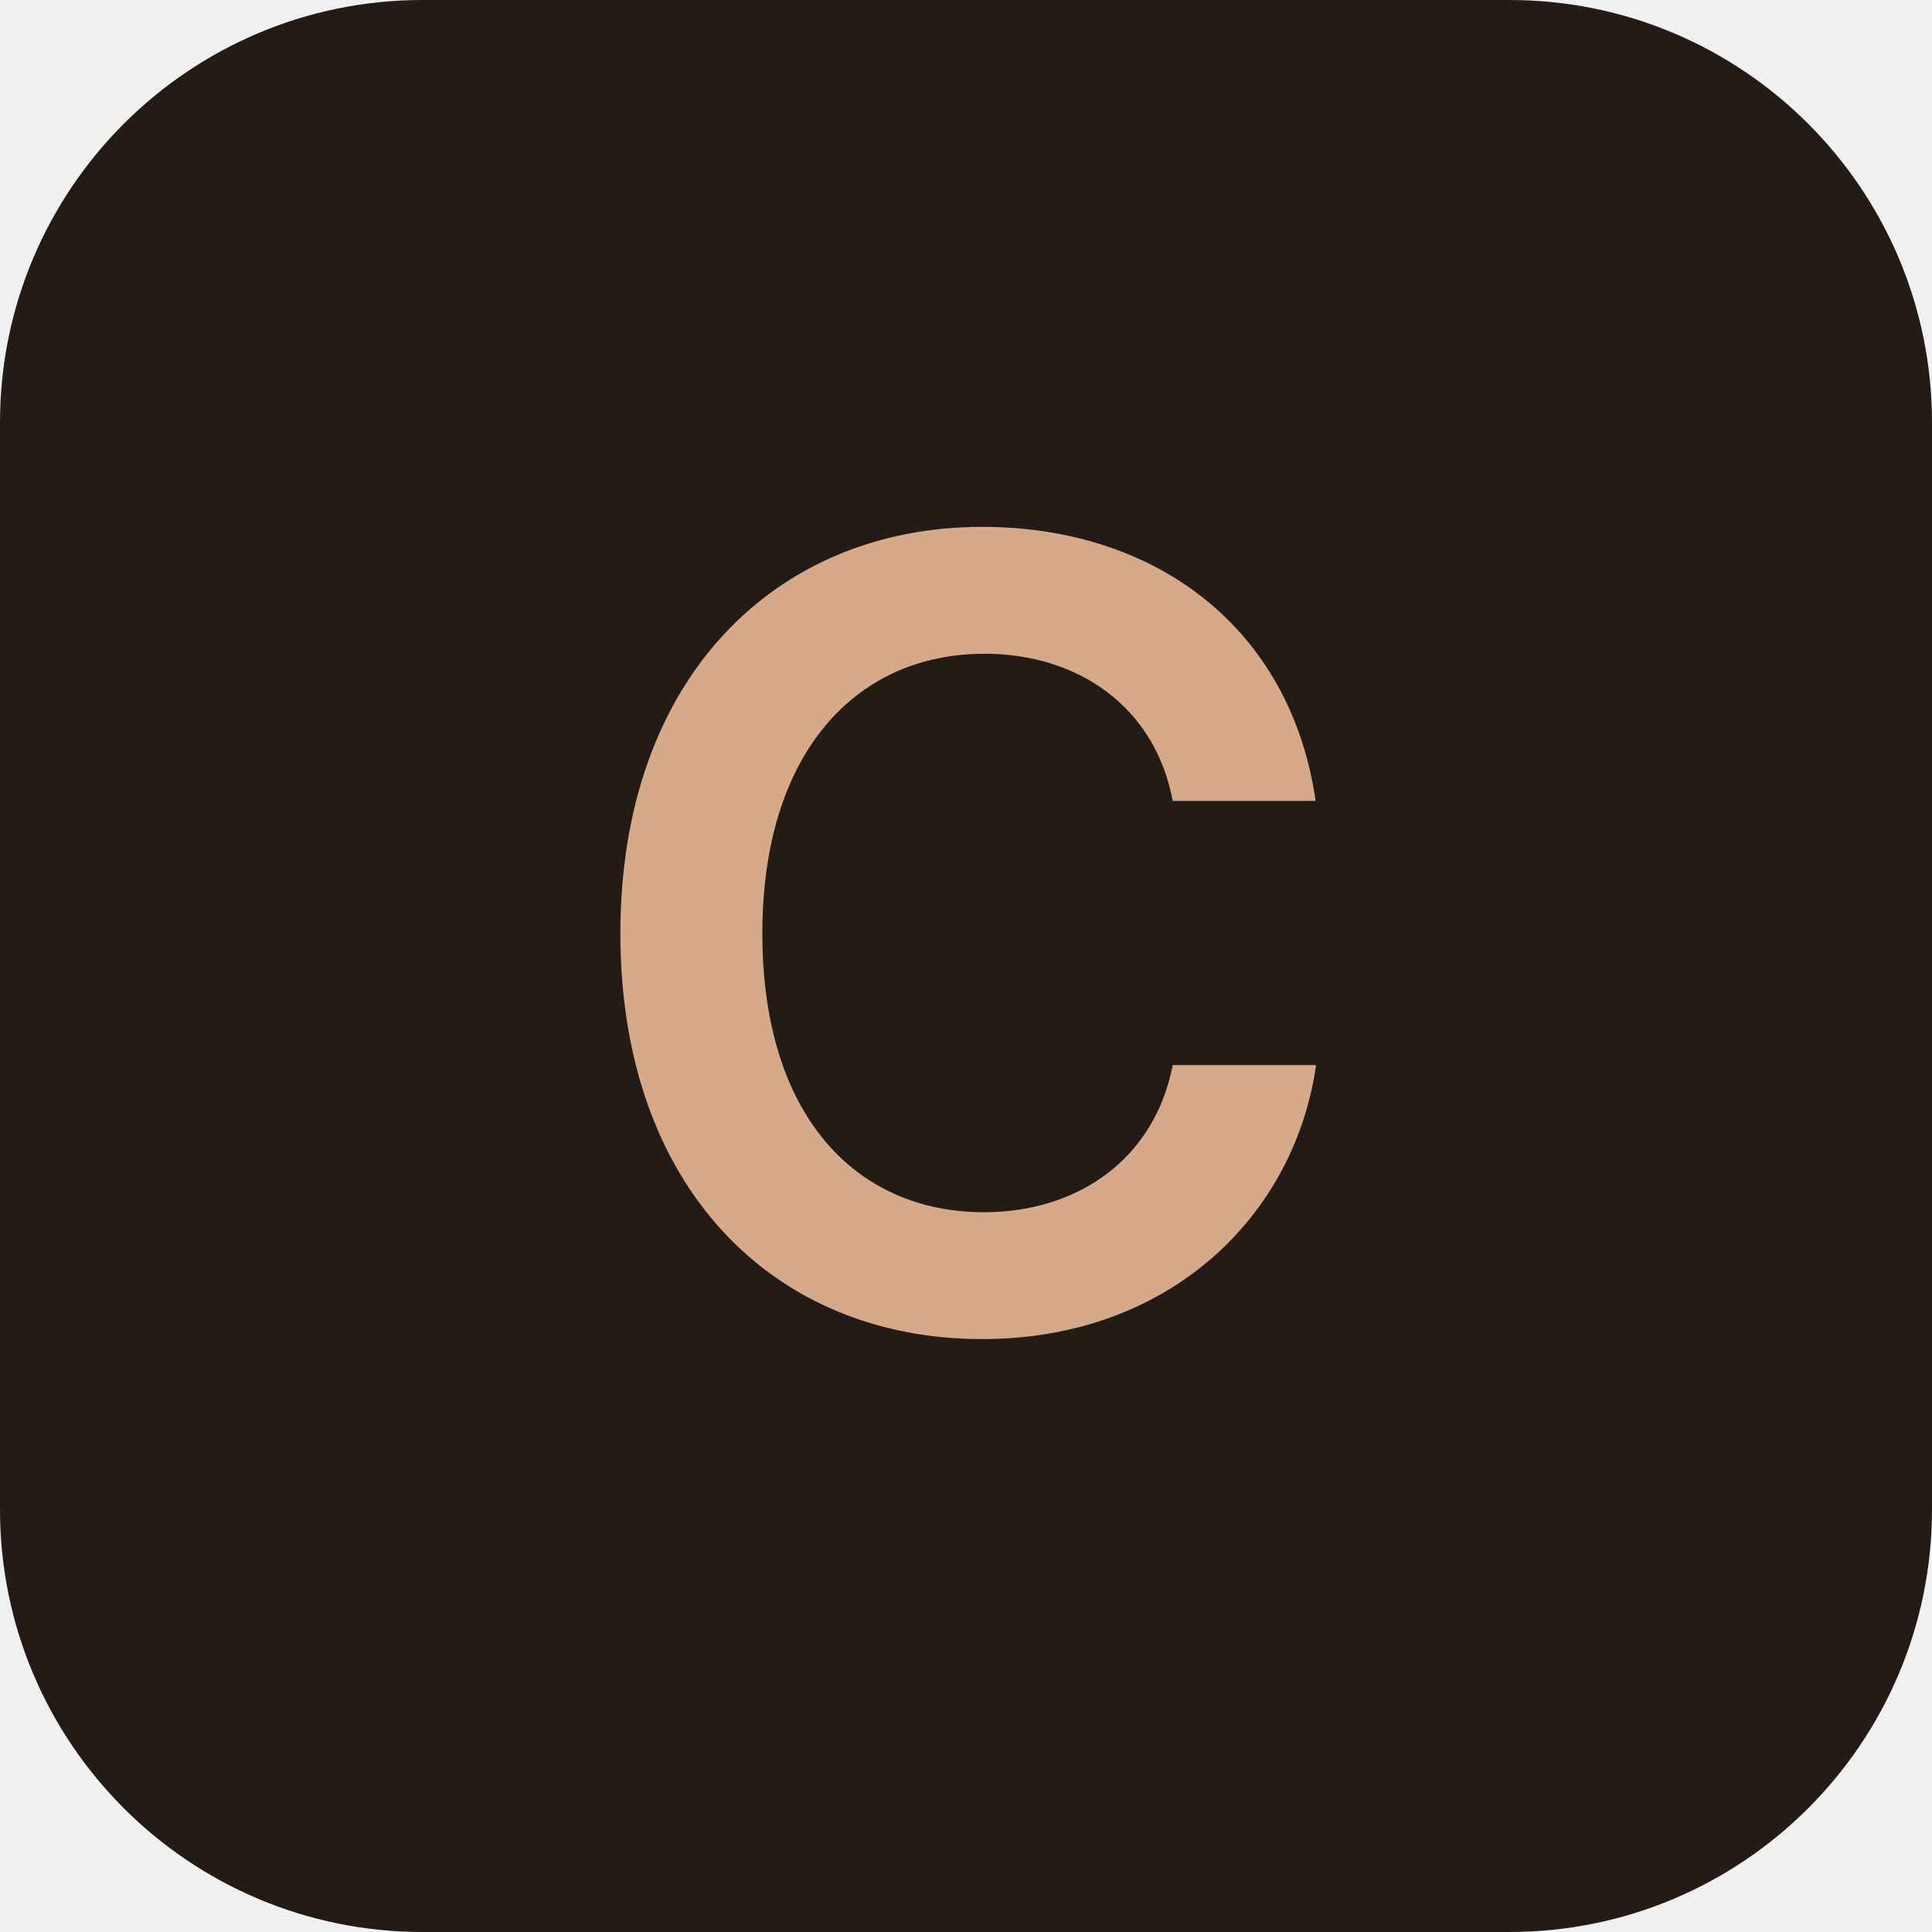
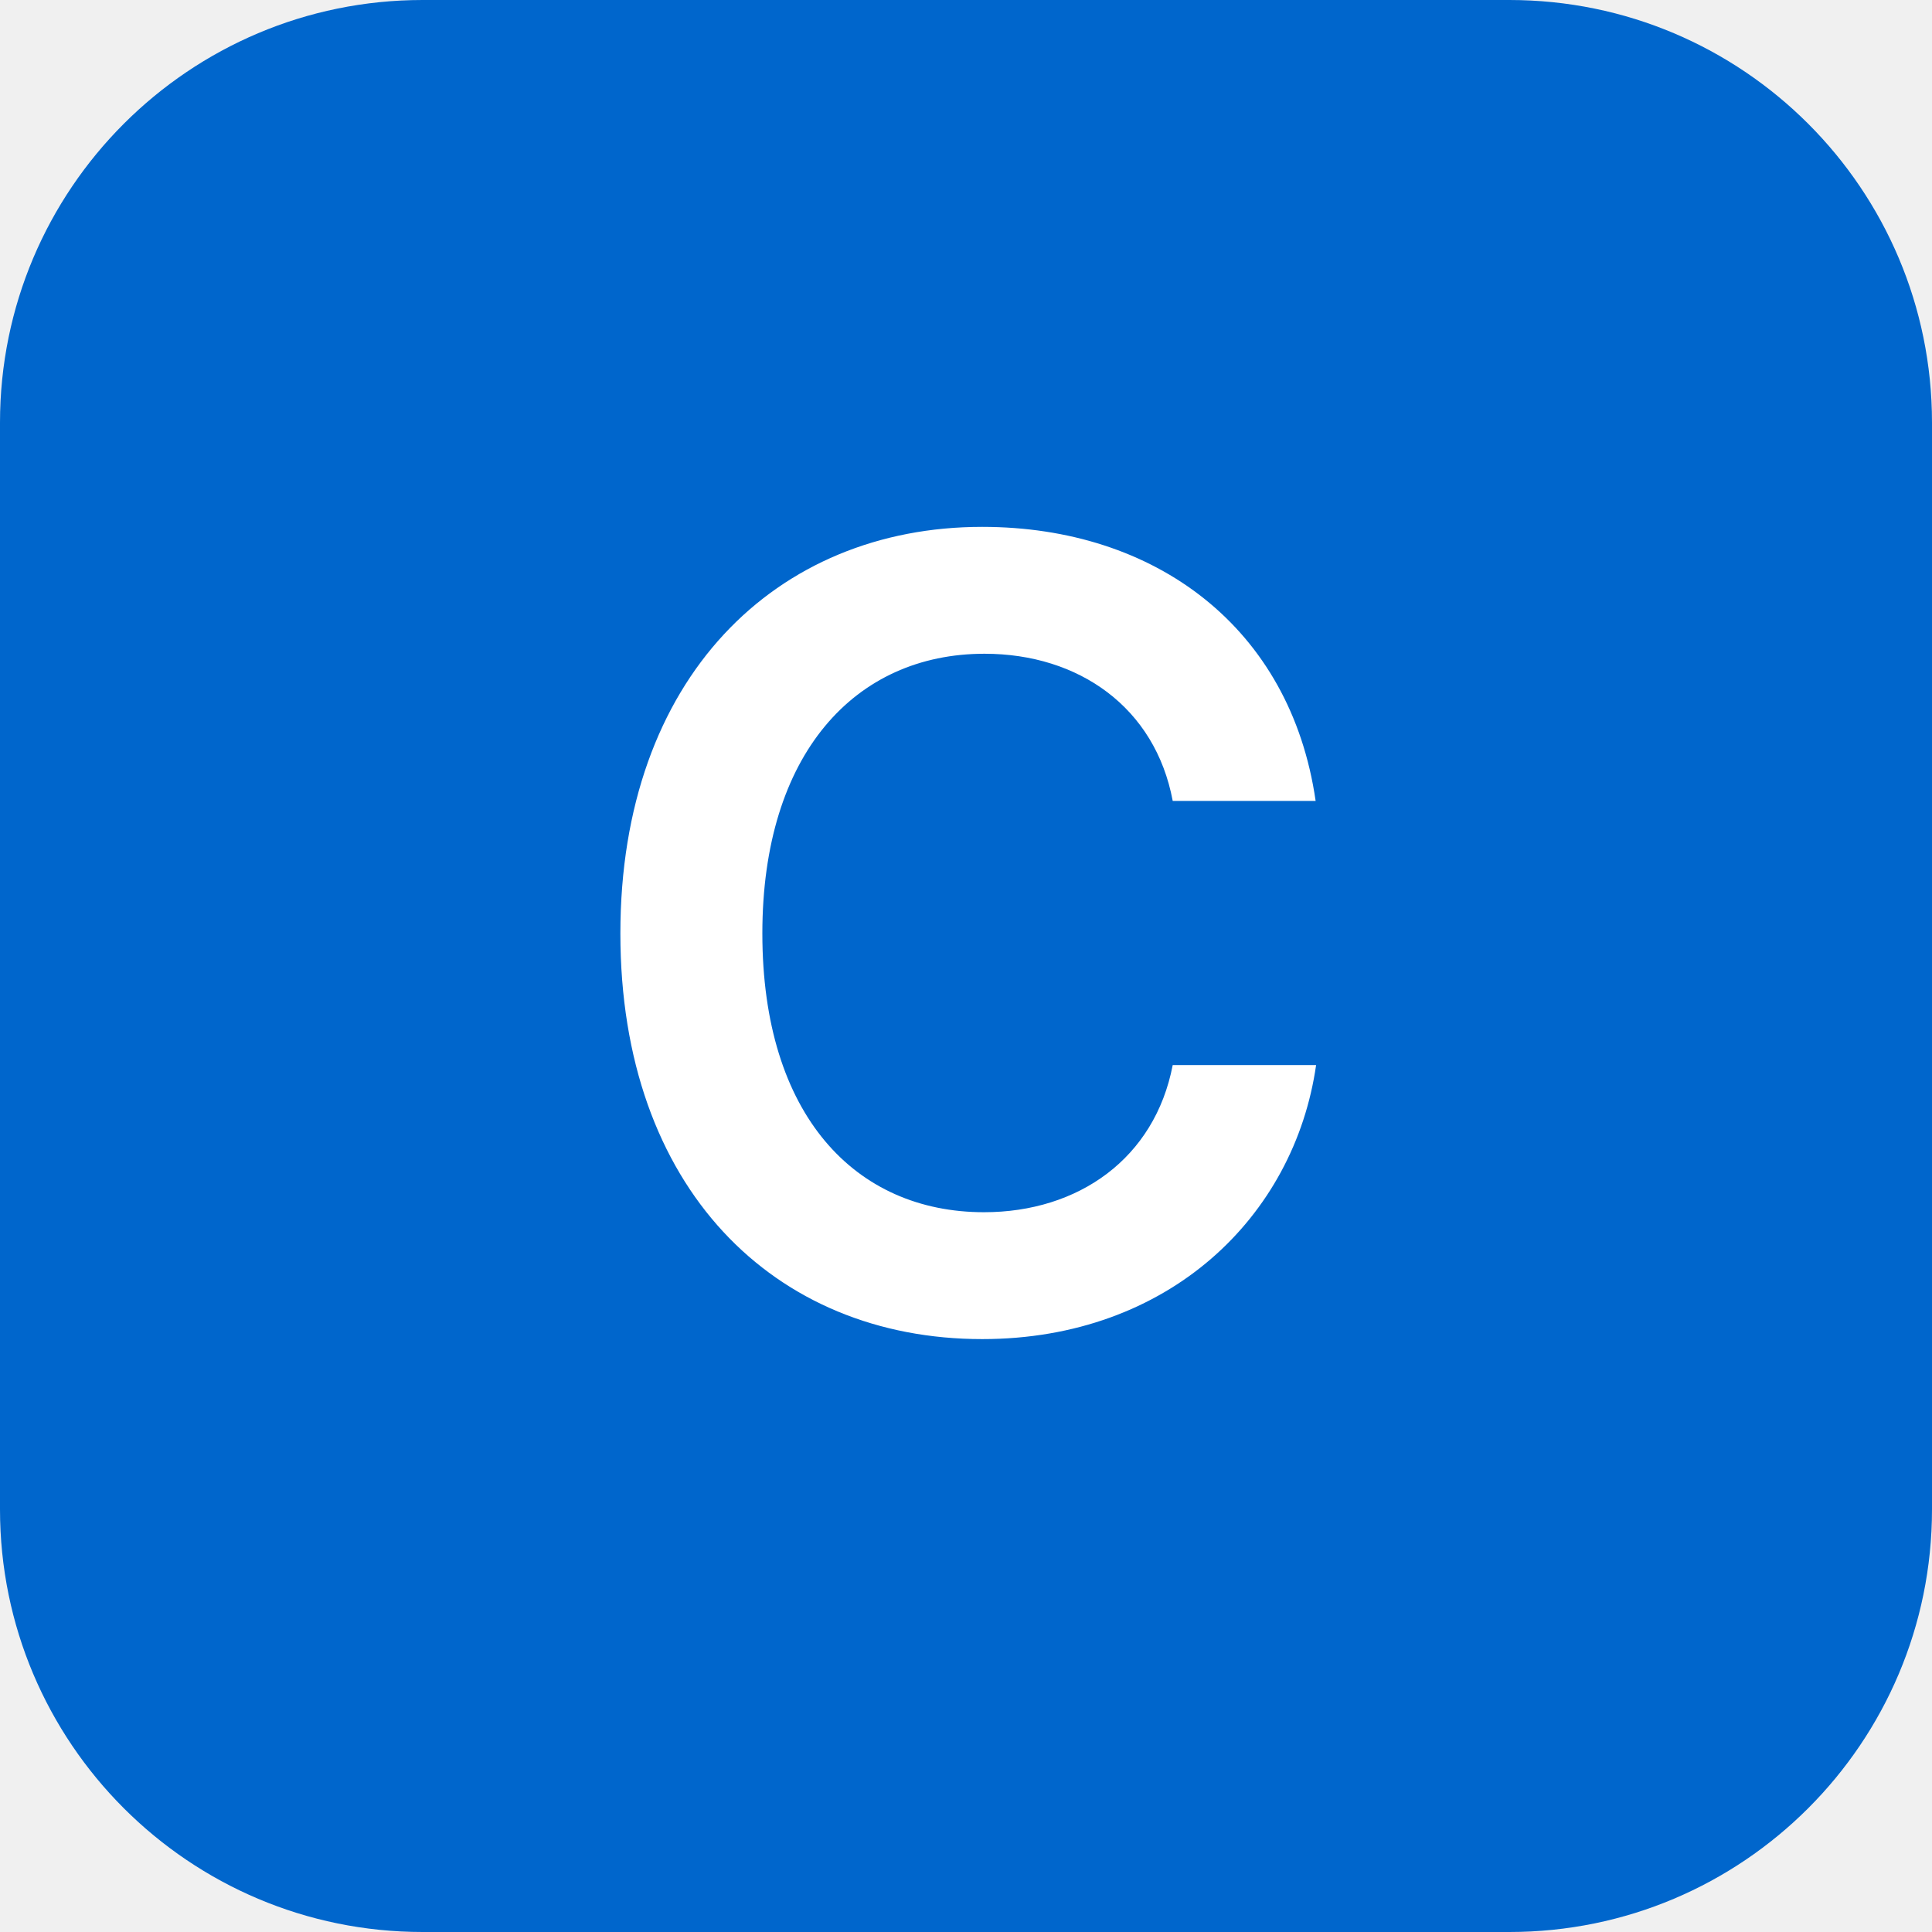
<svg xmlns="http://www.w3.org/2000/svg" viewBox="0 0 64 64">
-   <rect width="64" height="64" rx="14" fill="#241A16" />
-   <text x="32" y="44" text-anchor="middle" font-family="Inter, system-ui, sans-serif" font-size="36" font-weight="600" fill="#D6A98A">C</text>
+   <rect width="64" height="64" rx="14" fill="#0066CC" />
+   <text x="32" y="44" text-anchor="middle" font-family="-apple-system, system-ui, sans-serif" font-size="36" font-weight="600" fill="#fff">C</text>
</svg>
